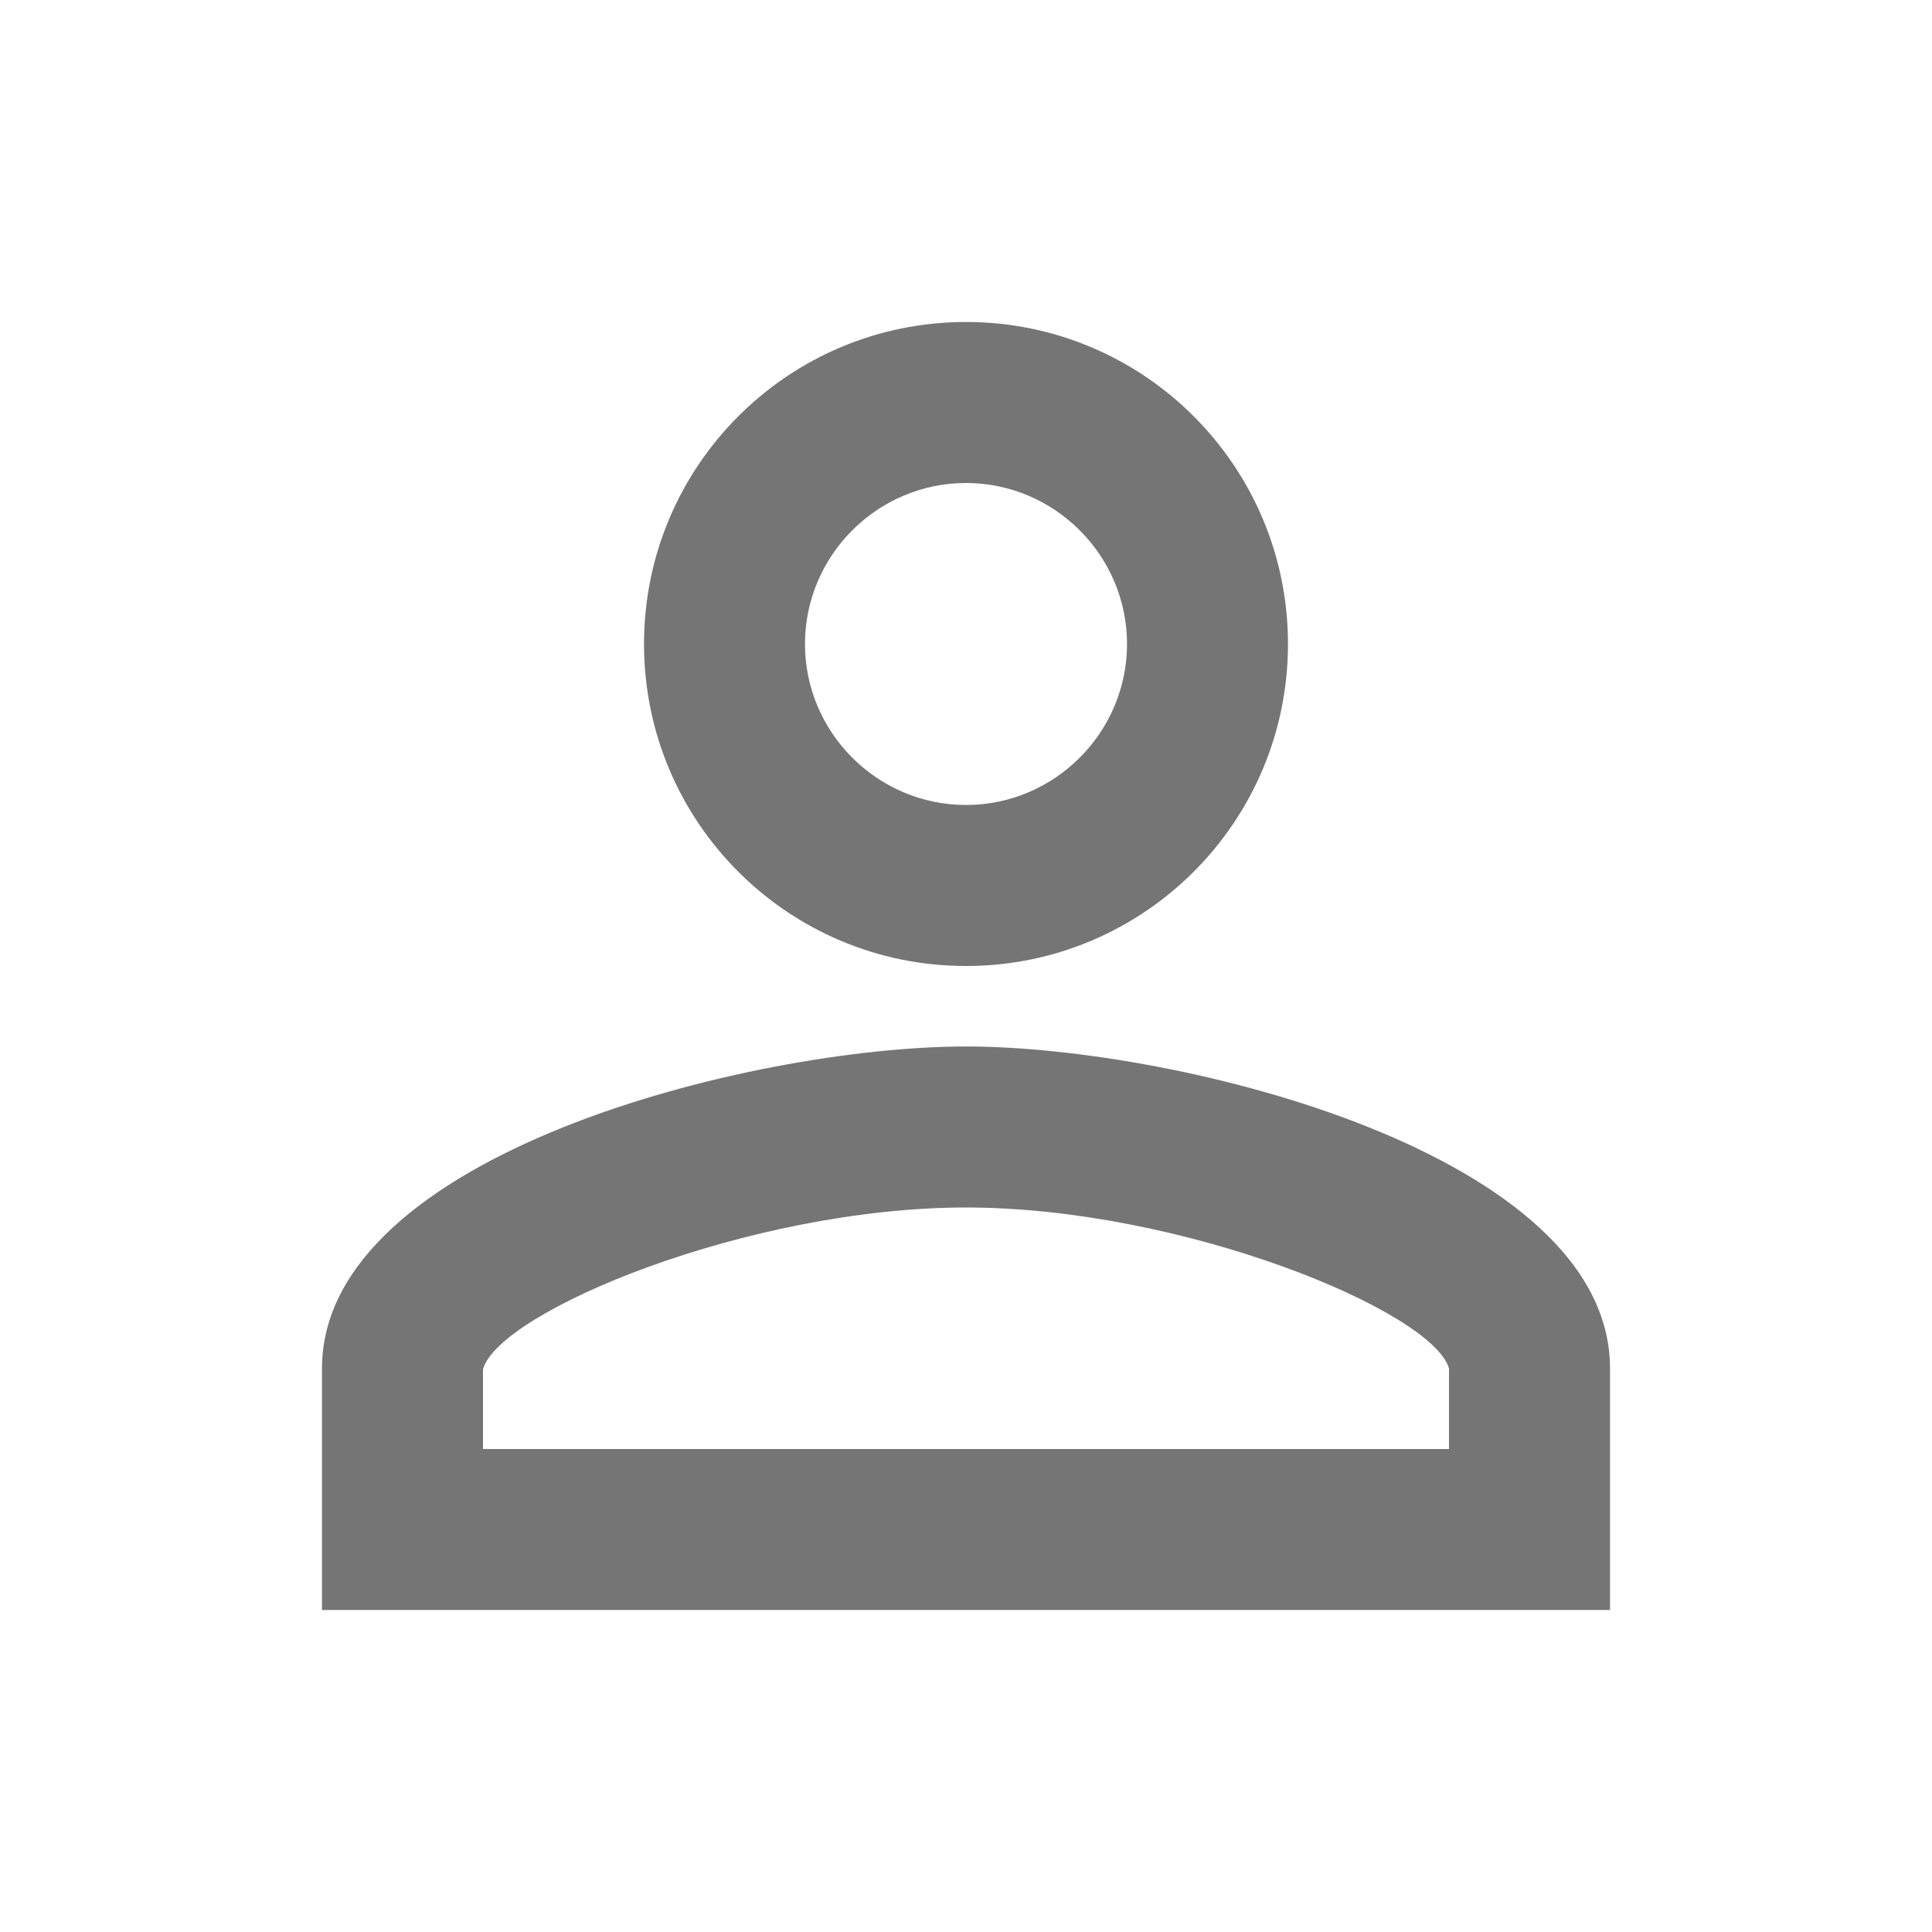
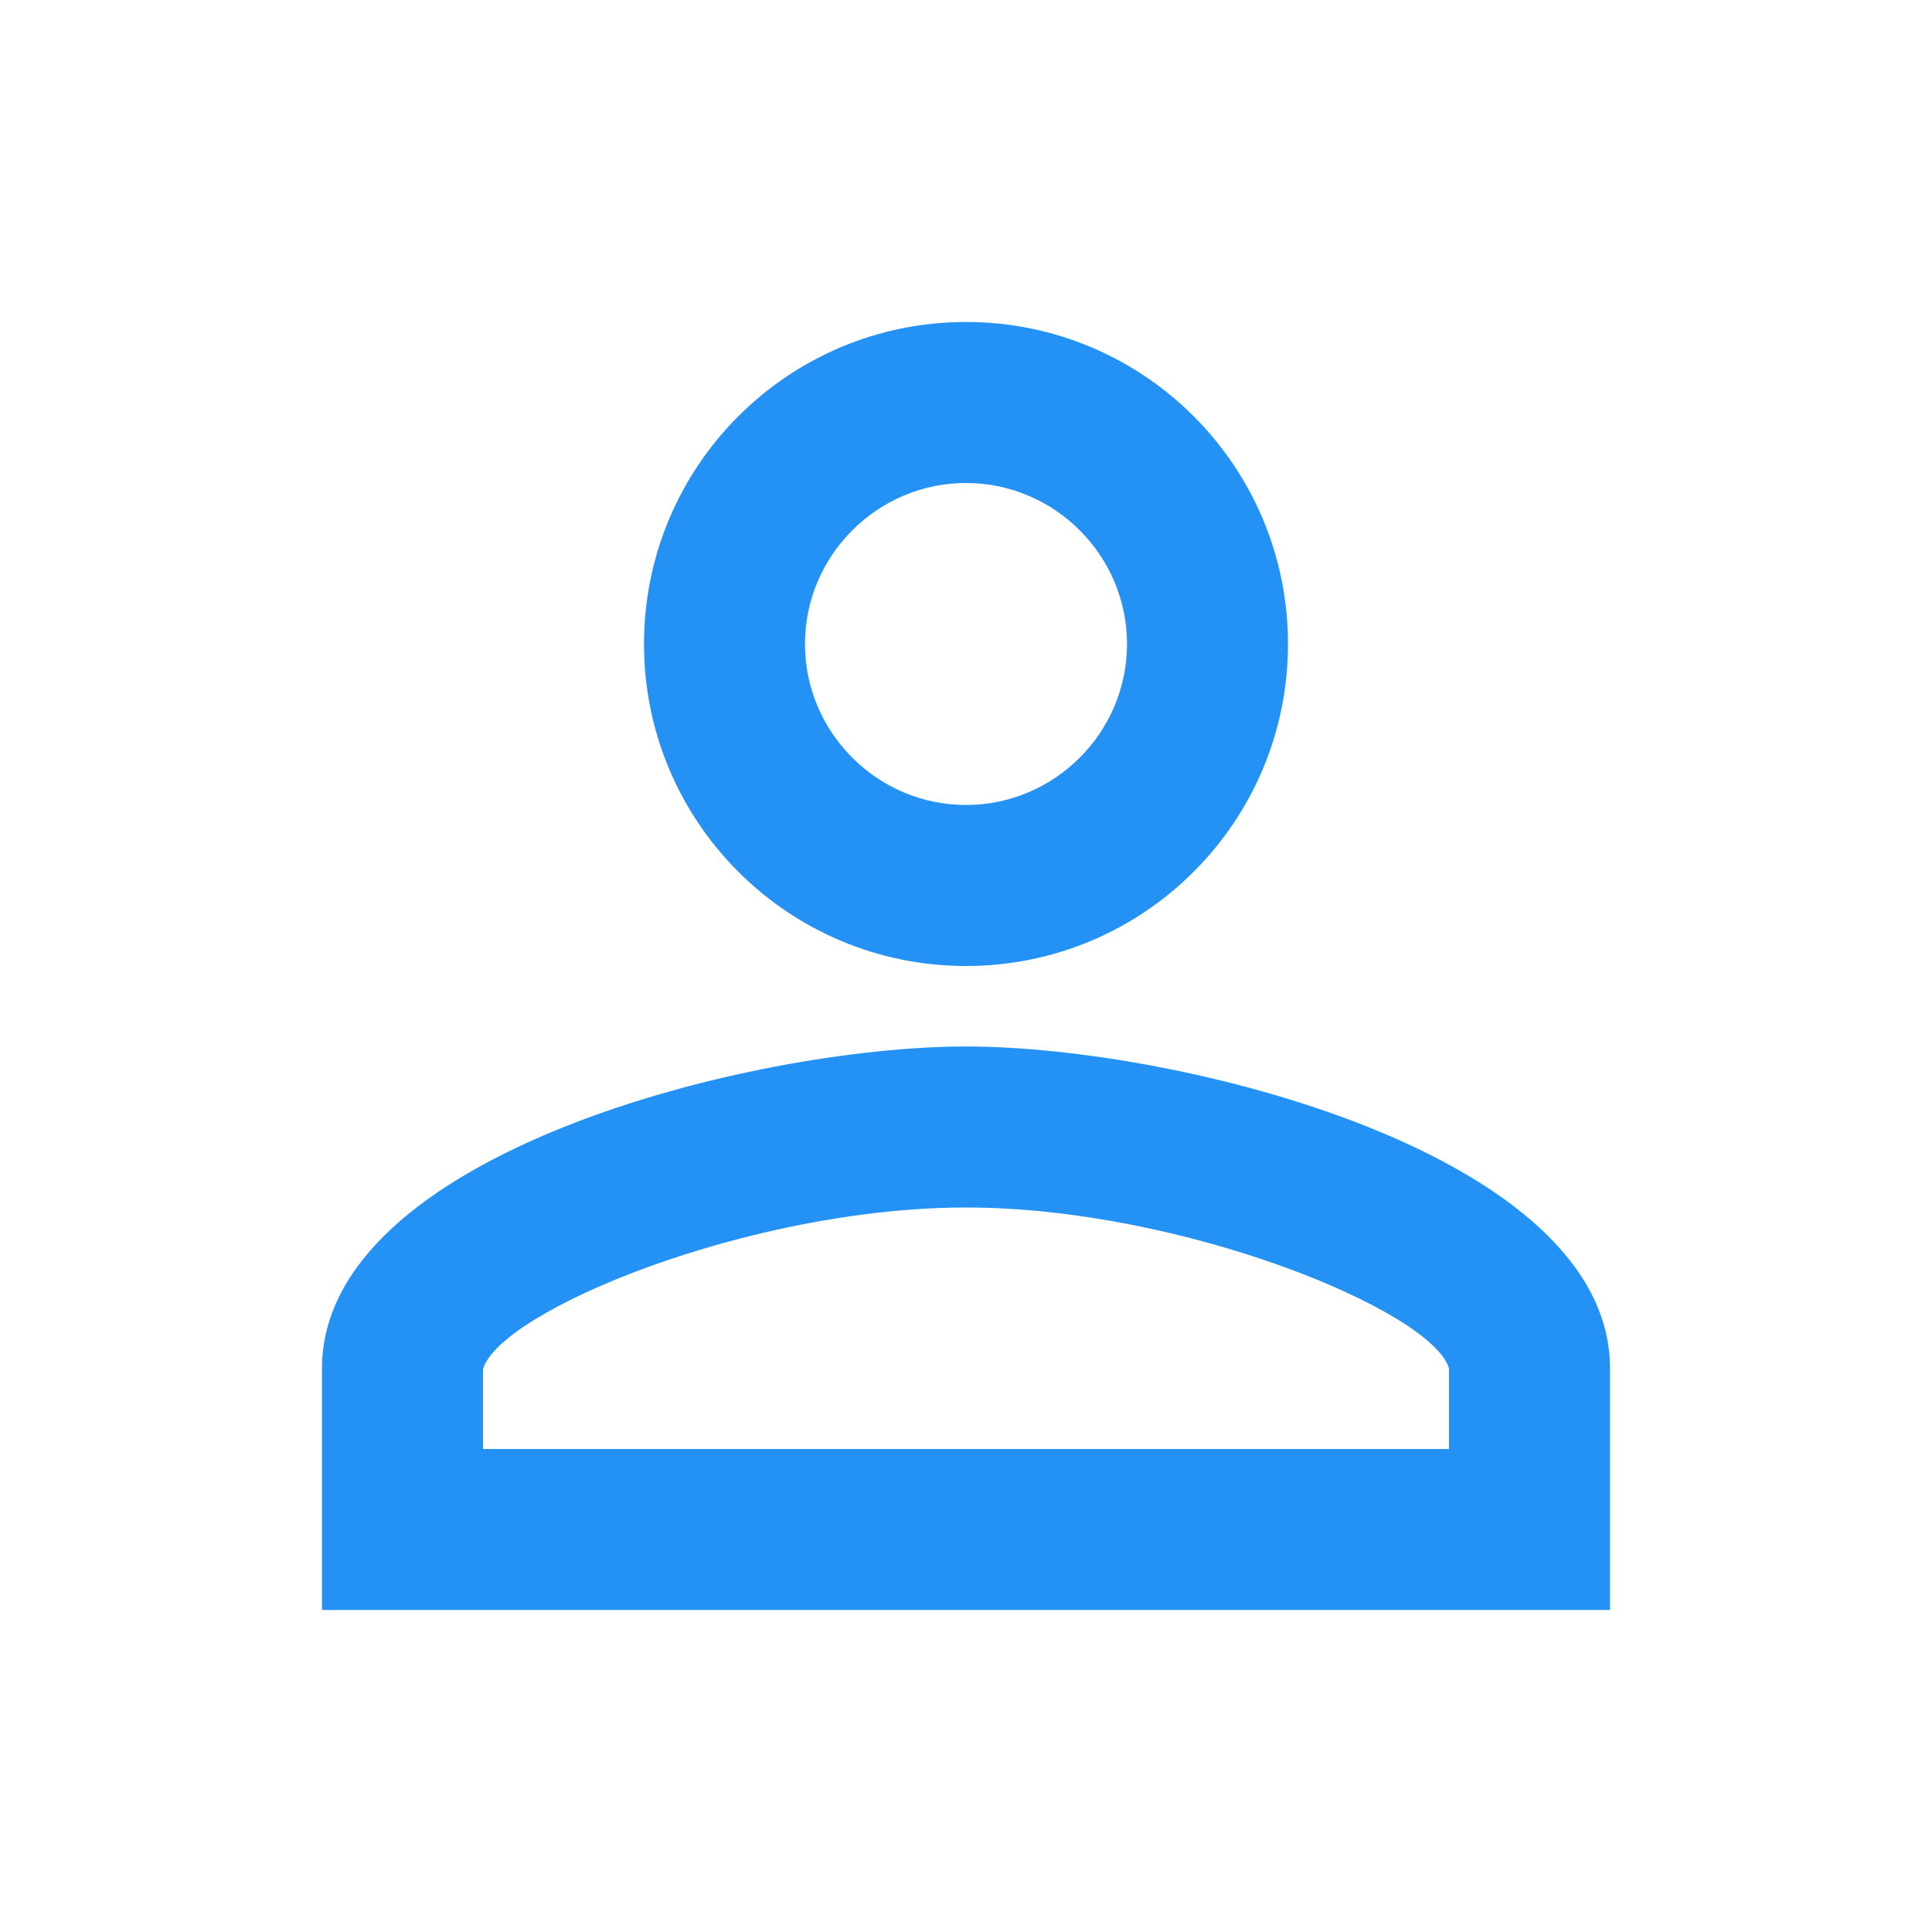
<svg xmlns="http://www.w3.org/2000/svg" width="35" height="35" viewBox="0 0 35 35" fill="none">
  <g id="perm_identity_24px">
-     <path id="icon/action/perm_identity_24px" fill-rule="evenodd" clip-rule="evenodd" d="M17.5 5.833C14.277 5.833 11.667 8.444 11.667 11.667C11.667 14.89 14.277 17.5 17.5 17.5C20.723 17.5 23.333 14.89 23.333 11.667C23.333 8.444 20.723 5.833 17.5 5.833ZM20.417 11.667C20.417 10.062 19.104 8.75 17.5 8.75C15.896 8.75 14.583 10.062 14.583 11.667C14.583 13.271 15.896 14.583 17.5 14.583C19.104 14.583 20.417 13.271 20.417 11.667ZM26.25 24.792C25.958 23.756 21.438 21.875 17.5 21.875C13.562 21.875 9.042 23.756 8.75 24.806V26.25H26.25V24.792ZM5.833 24.792C5.833 20.913 13.606 18.958 17.5 18.958C21.394 18.958 29.167 20.913 29.167 24.792V29.167H5.833V24.792Z" fill="black" fill-opacity="0.54" />
+     <path id="icon/action/perm_identity_24px" fill-rule="evenodd" clip-rule="evenodd" d="M17.5 5.833C14.277 5.833 11.667 8.444 11.667 11.667C11.667 14.89 14.277 17.5 17.5 17.5C20.723 17.5 23.333 14.89 23.333 11.667C23.333 8.444 20.723 5.833 17.5 5.833ZM20.417 11.667C20.417 10.062 19.104 8.75 17.5 8.75C15.896 8.75 14.583 10.062 14.583 11.667C14.583 13.271 15.896 14.583 17.5 14.583C19.104 14.583 20.417 13.271 20.417 11.667ZM26.25 24.792C25.958 23.756 21.438 21.875 17.5 21.875C13.562 21.875 9.042 23.756 8.75 24.806V26.25H26.25V24.792ZM5.833 24.792C5.833 20.913 13.606 18.958 17.5 18.958C21.394 18.958 29.167 20.913 29.167 24.792V29.167H5.833V24.792Z" fill="#2492F4" />
  </g>
</svg>
